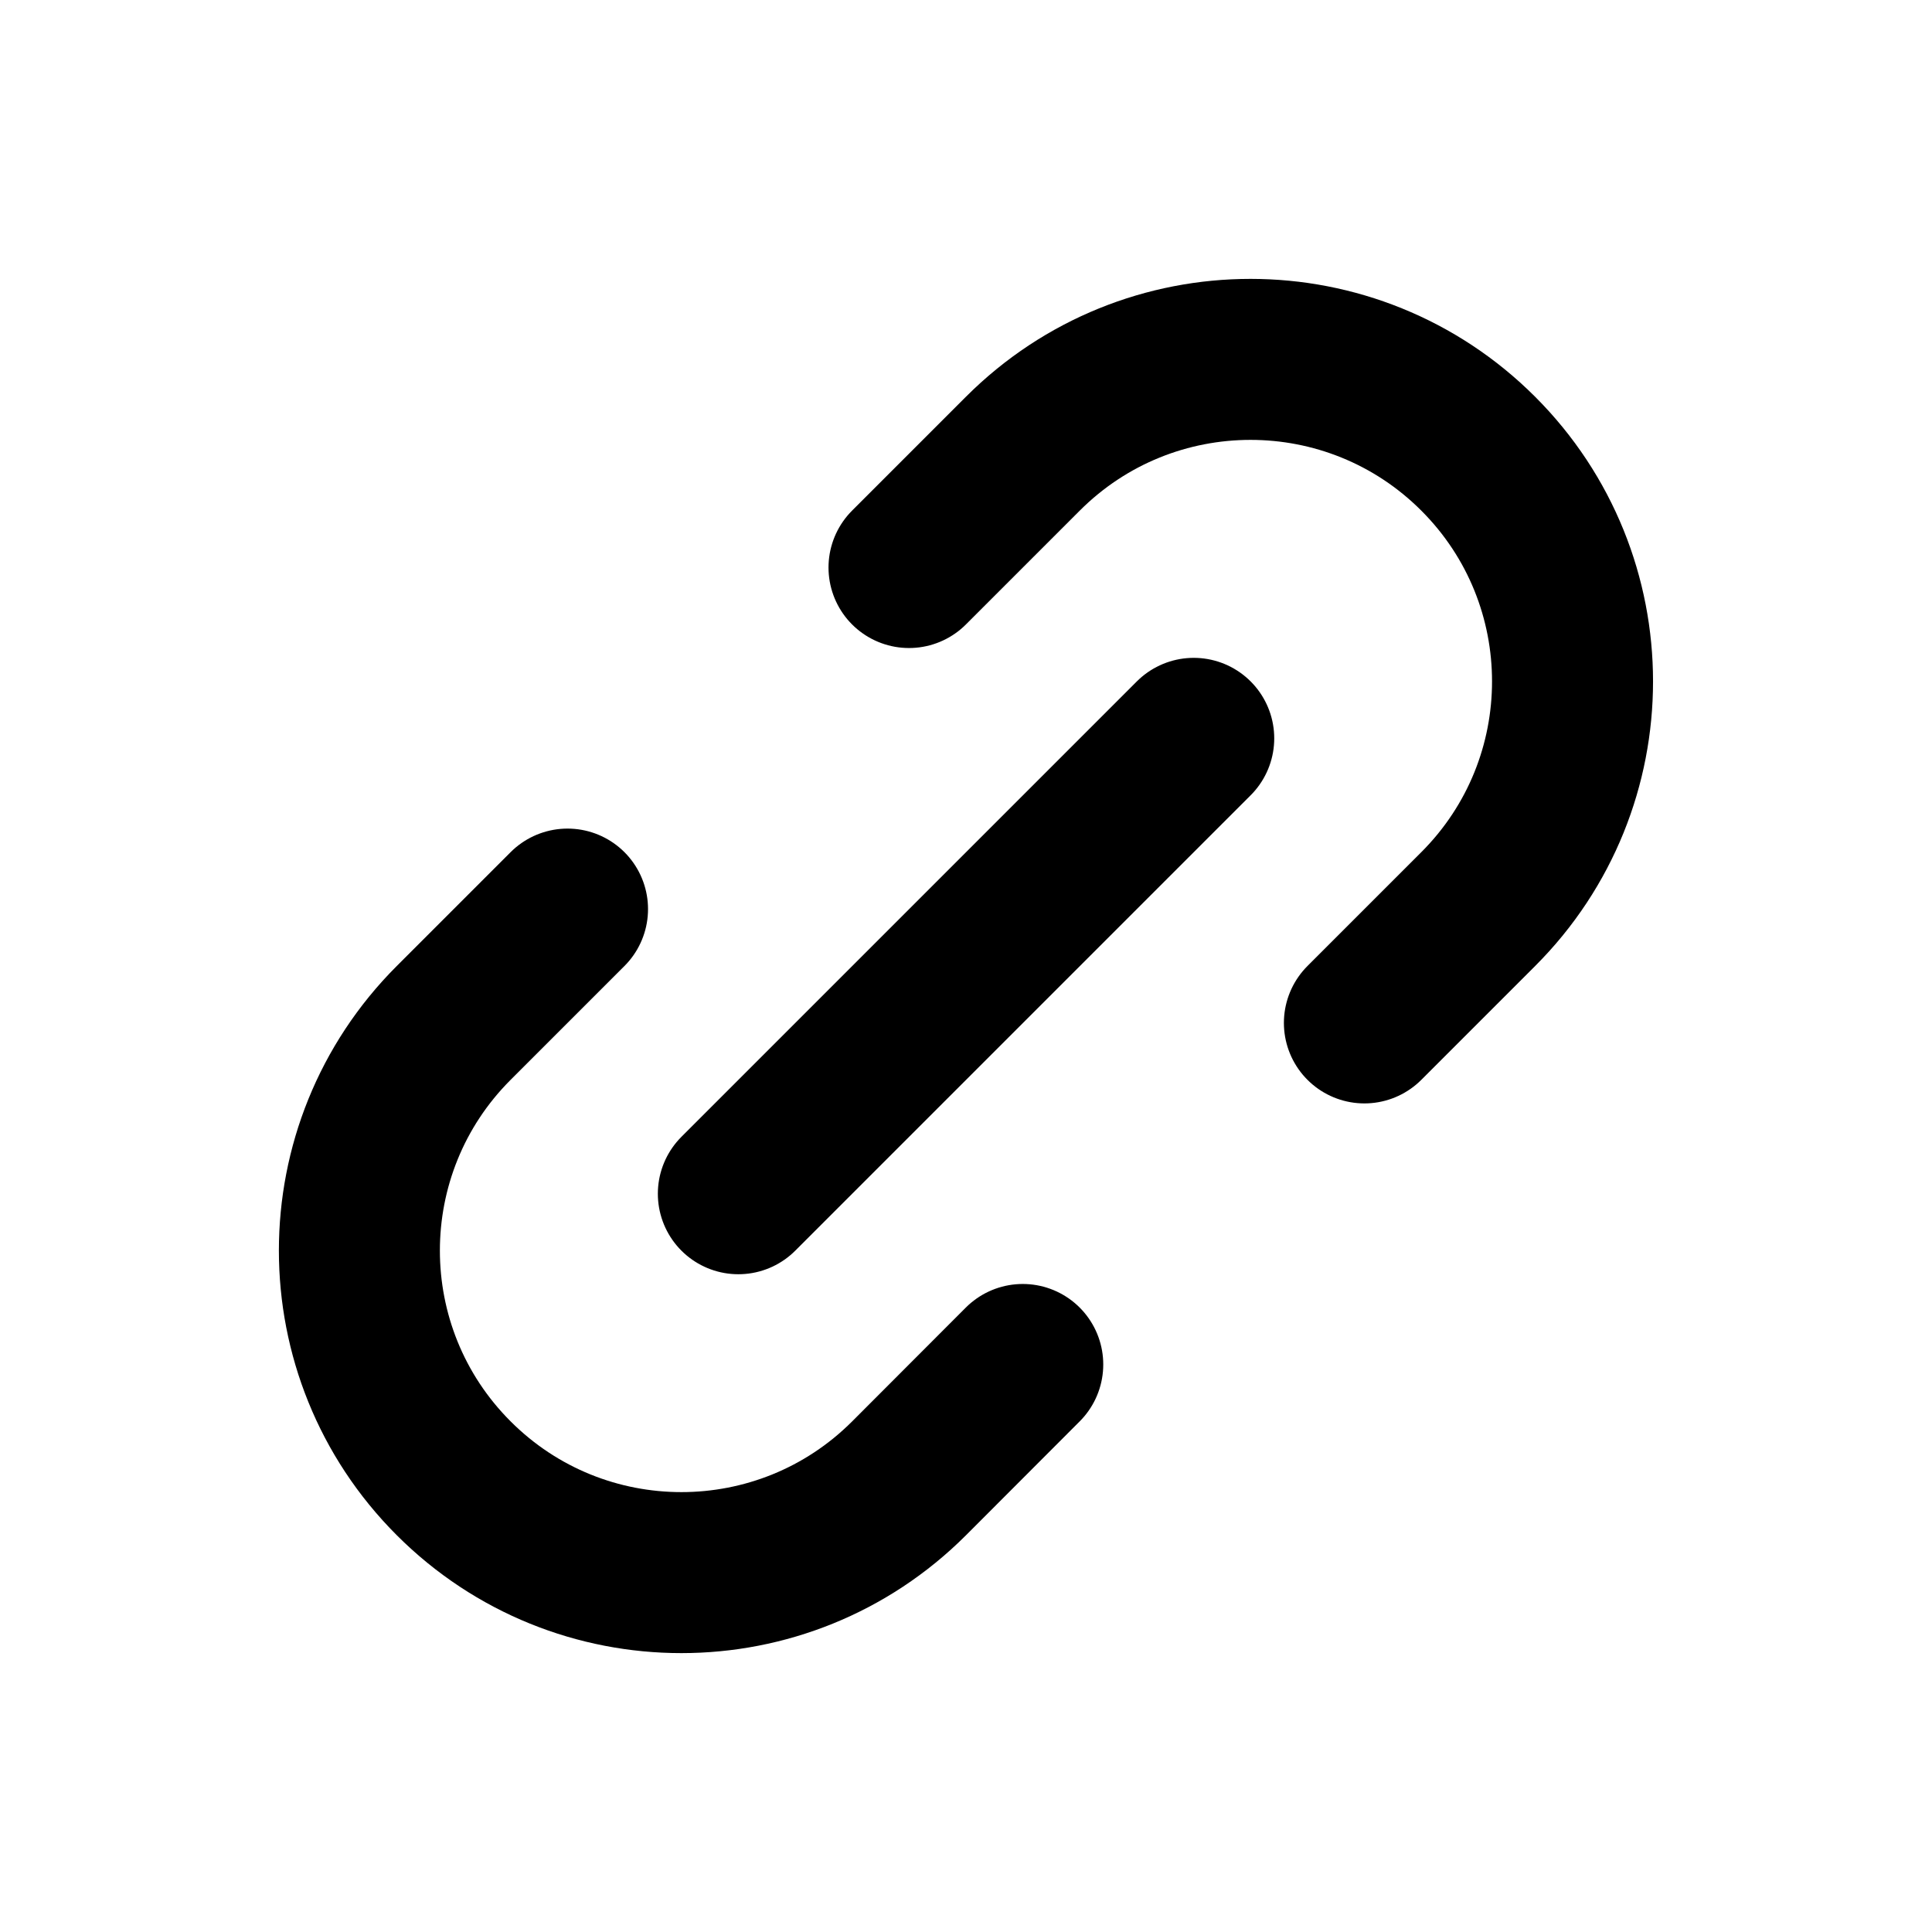
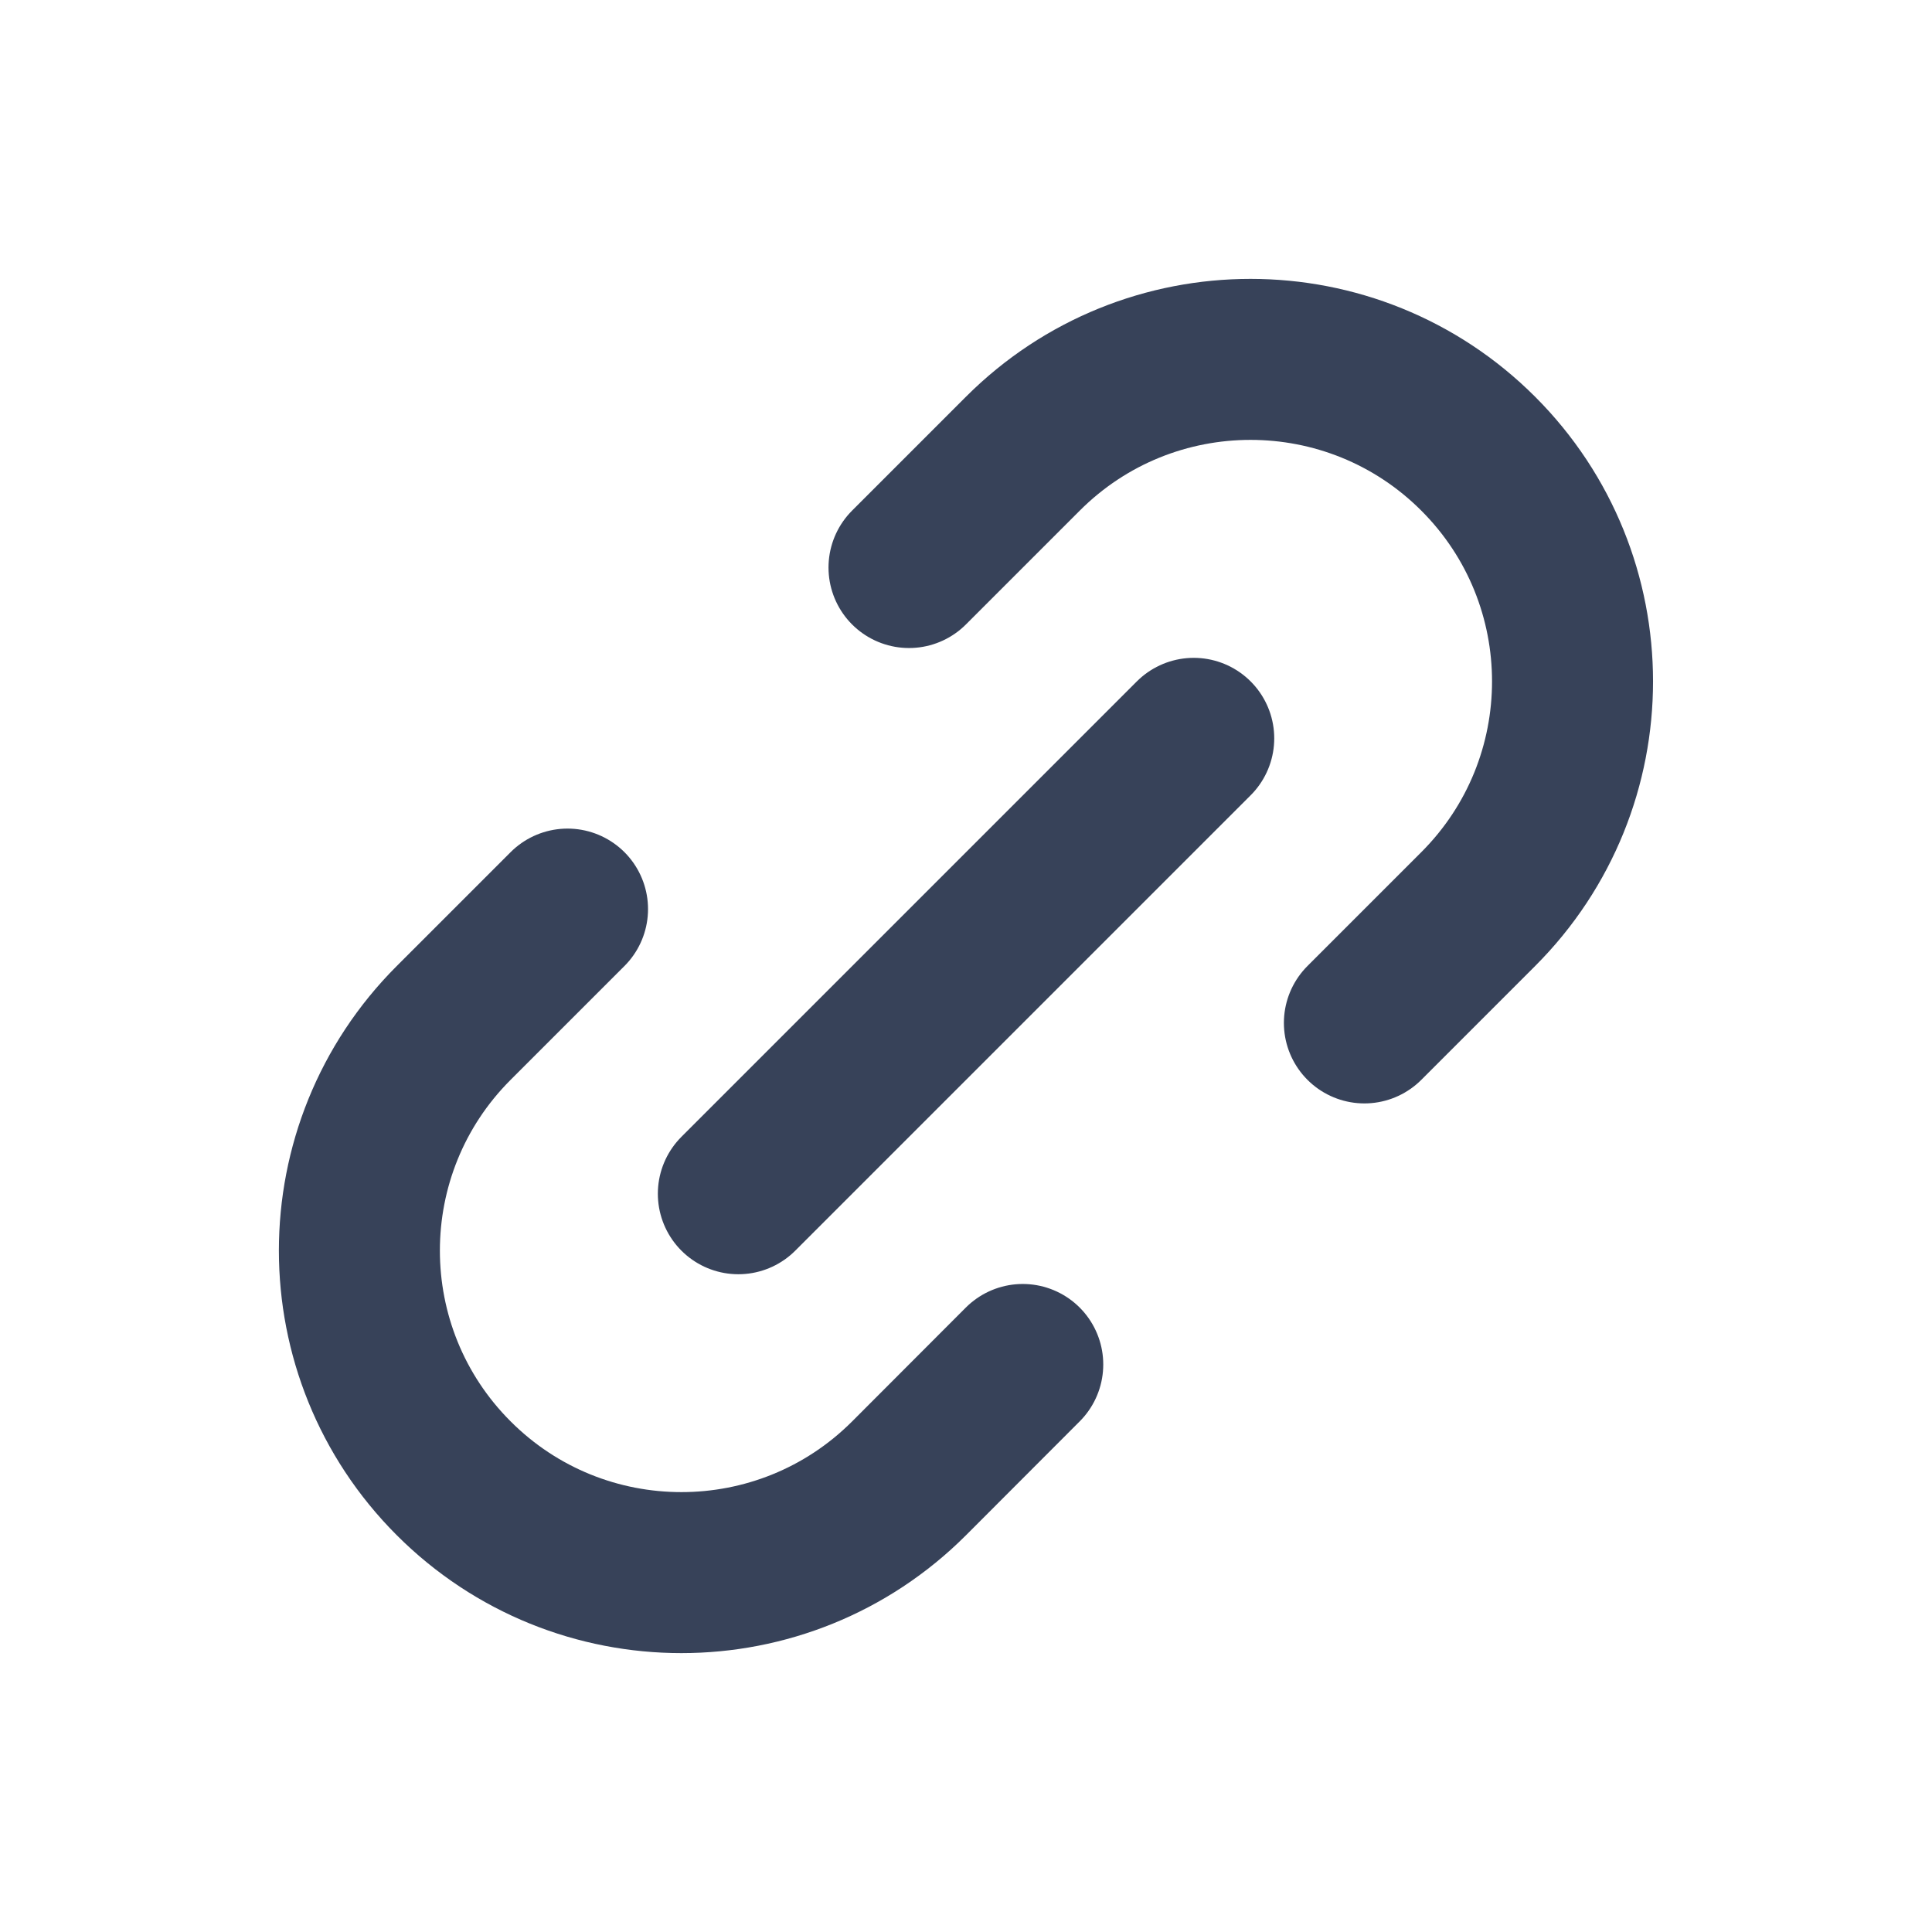
<svg xmlns="http://www.w3.org/2000/svg" width="64" height="64" viewBox="0 0 24 24">
-   <path fill="none" stroke="#000000" stroke-linecap="round" stroke-linejoin="round" stroke-width="2" d="m9.172 14.829l5.657-5.657M7.05 11.293l-1.414 1.414a4 4 0 1 0 5.657 5.657l1.412-1.414m-1.413-9.9l1.414-1.414a4 4 0 1 1 5.657 5.657l-1.414 1.414" />
+   <path fill="none" stroke="#374259" stroke-linecap="round" stroke-linejoin="round" stroke-width="2" d="m9.172 14.829l5.657-5.657M7.05 11.293l-1.414 1.414a4 4 0 1 0 5.657 5.657l1.412-1.414m-1.413-9.9l1.414-1.414a4 4 0 1 1 5.657 5.657l-1.414 1.414" />
</svg>
